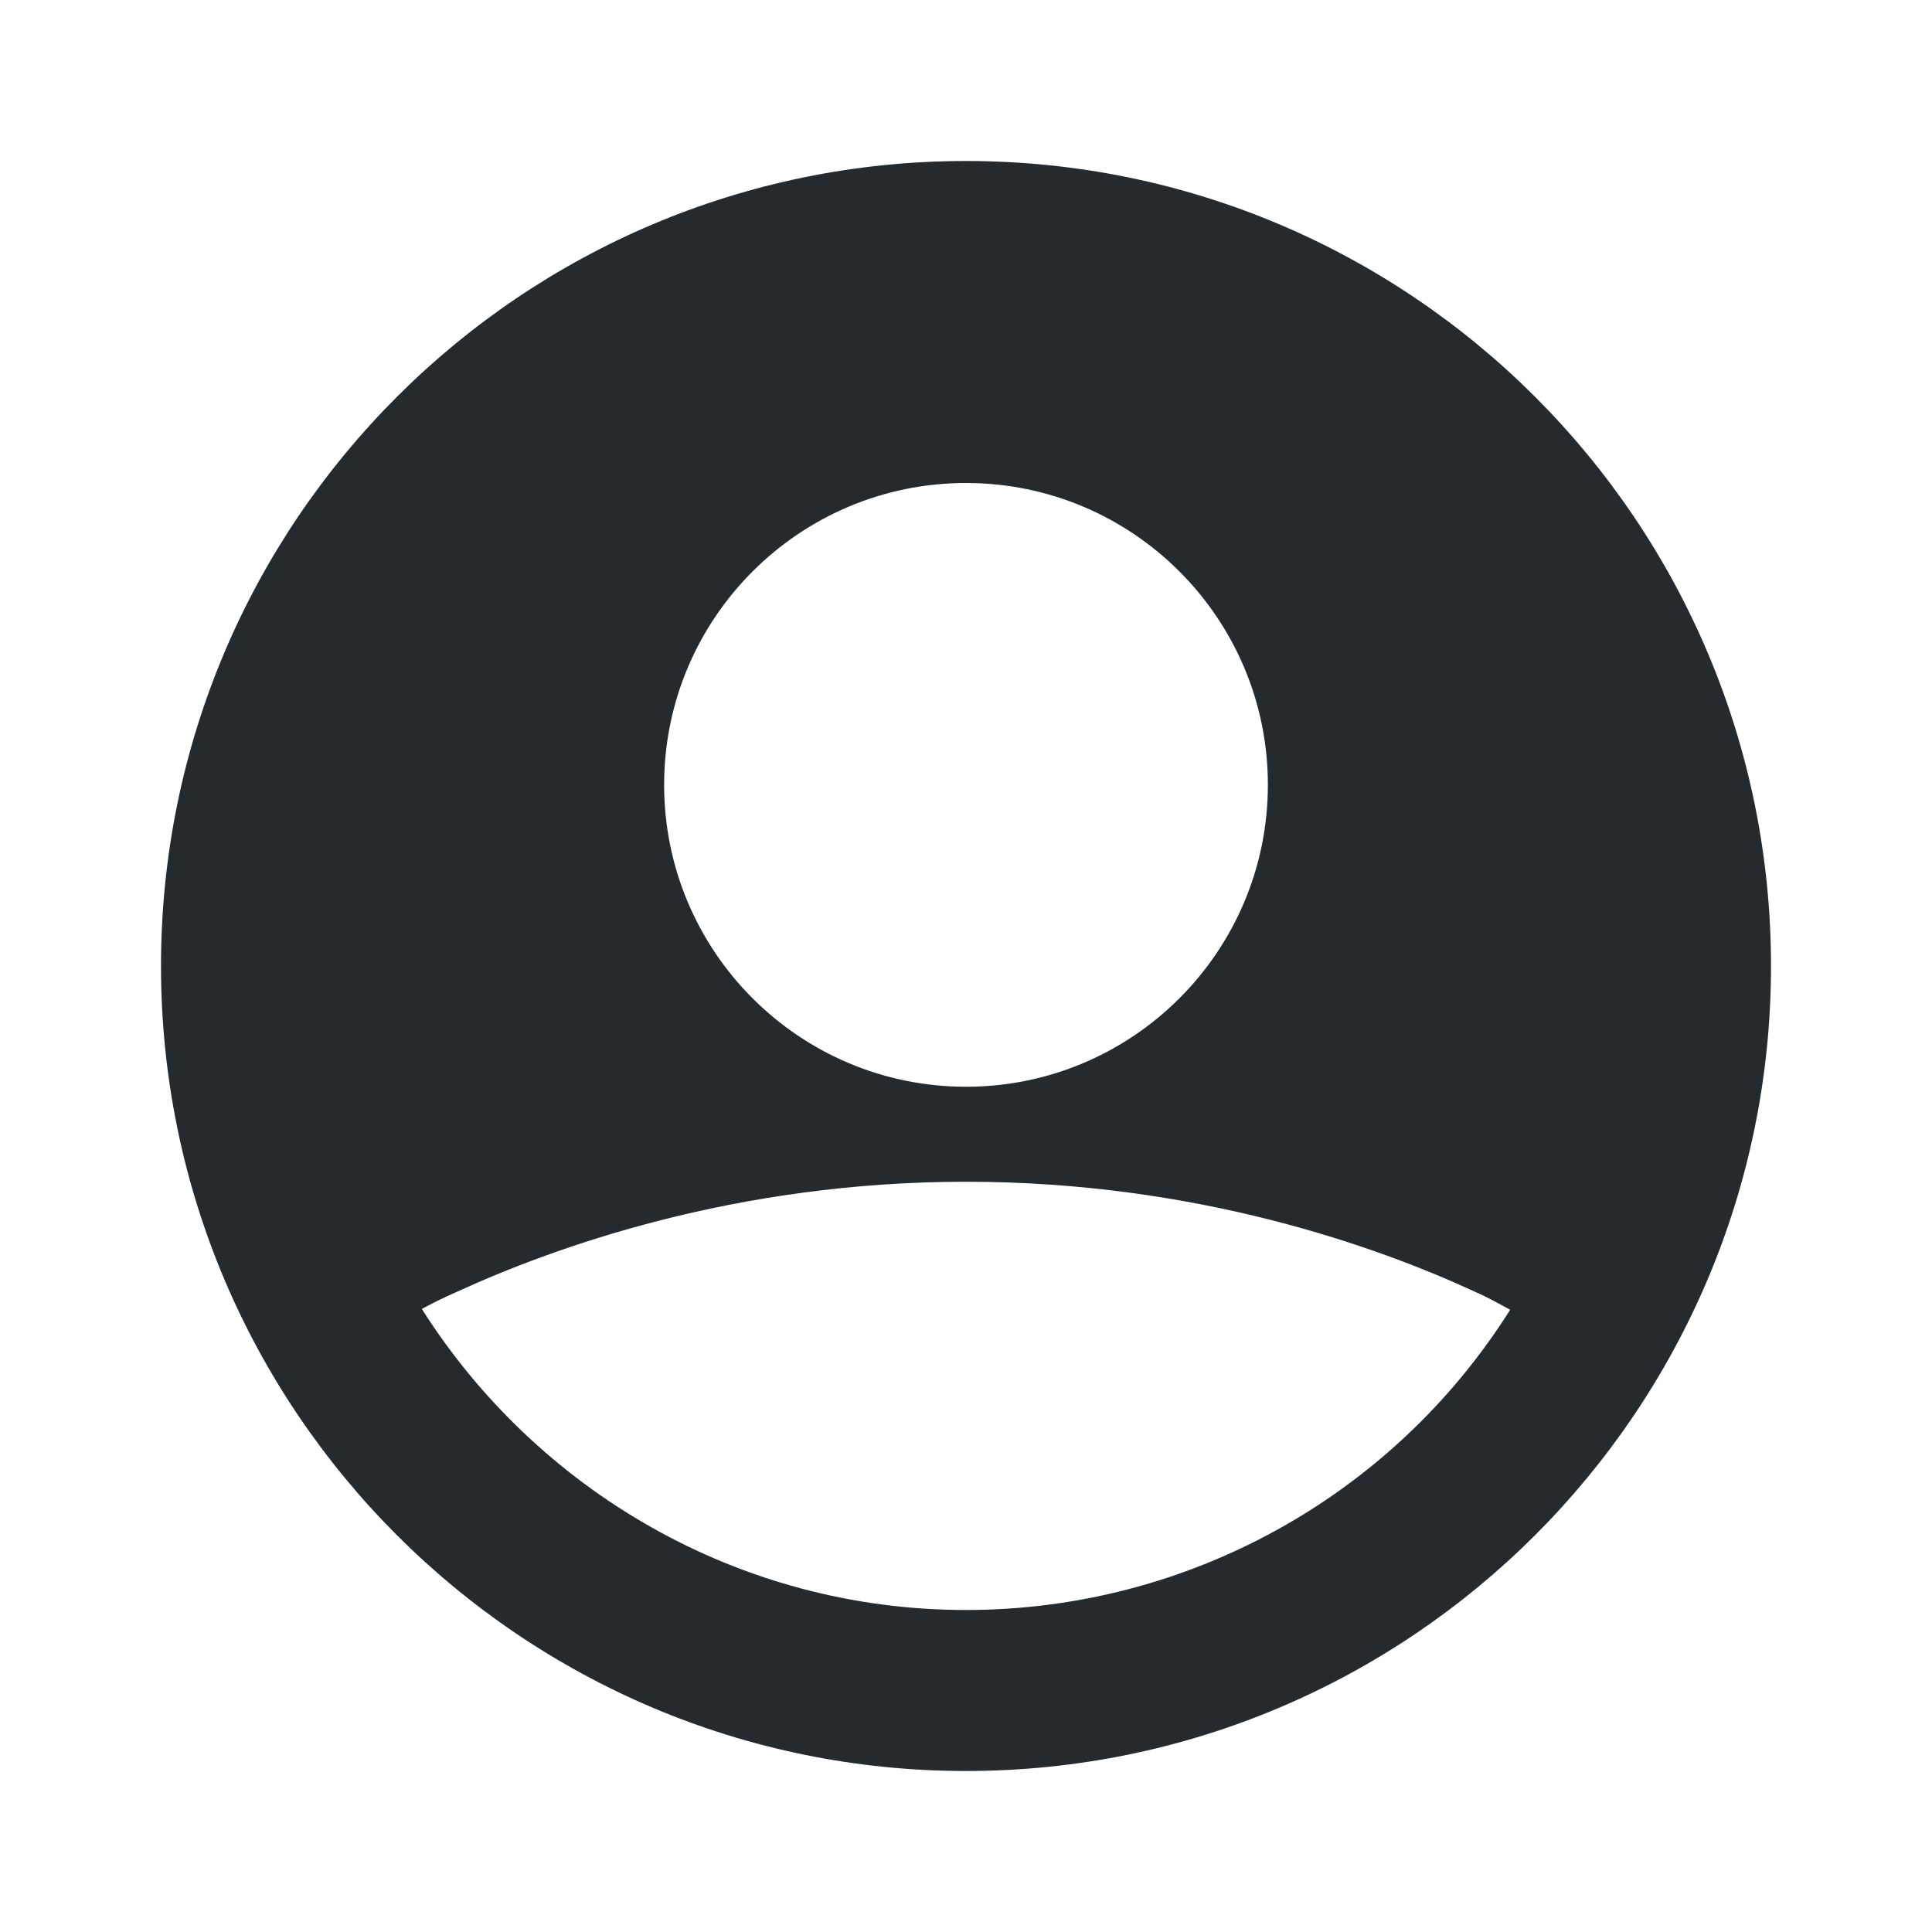
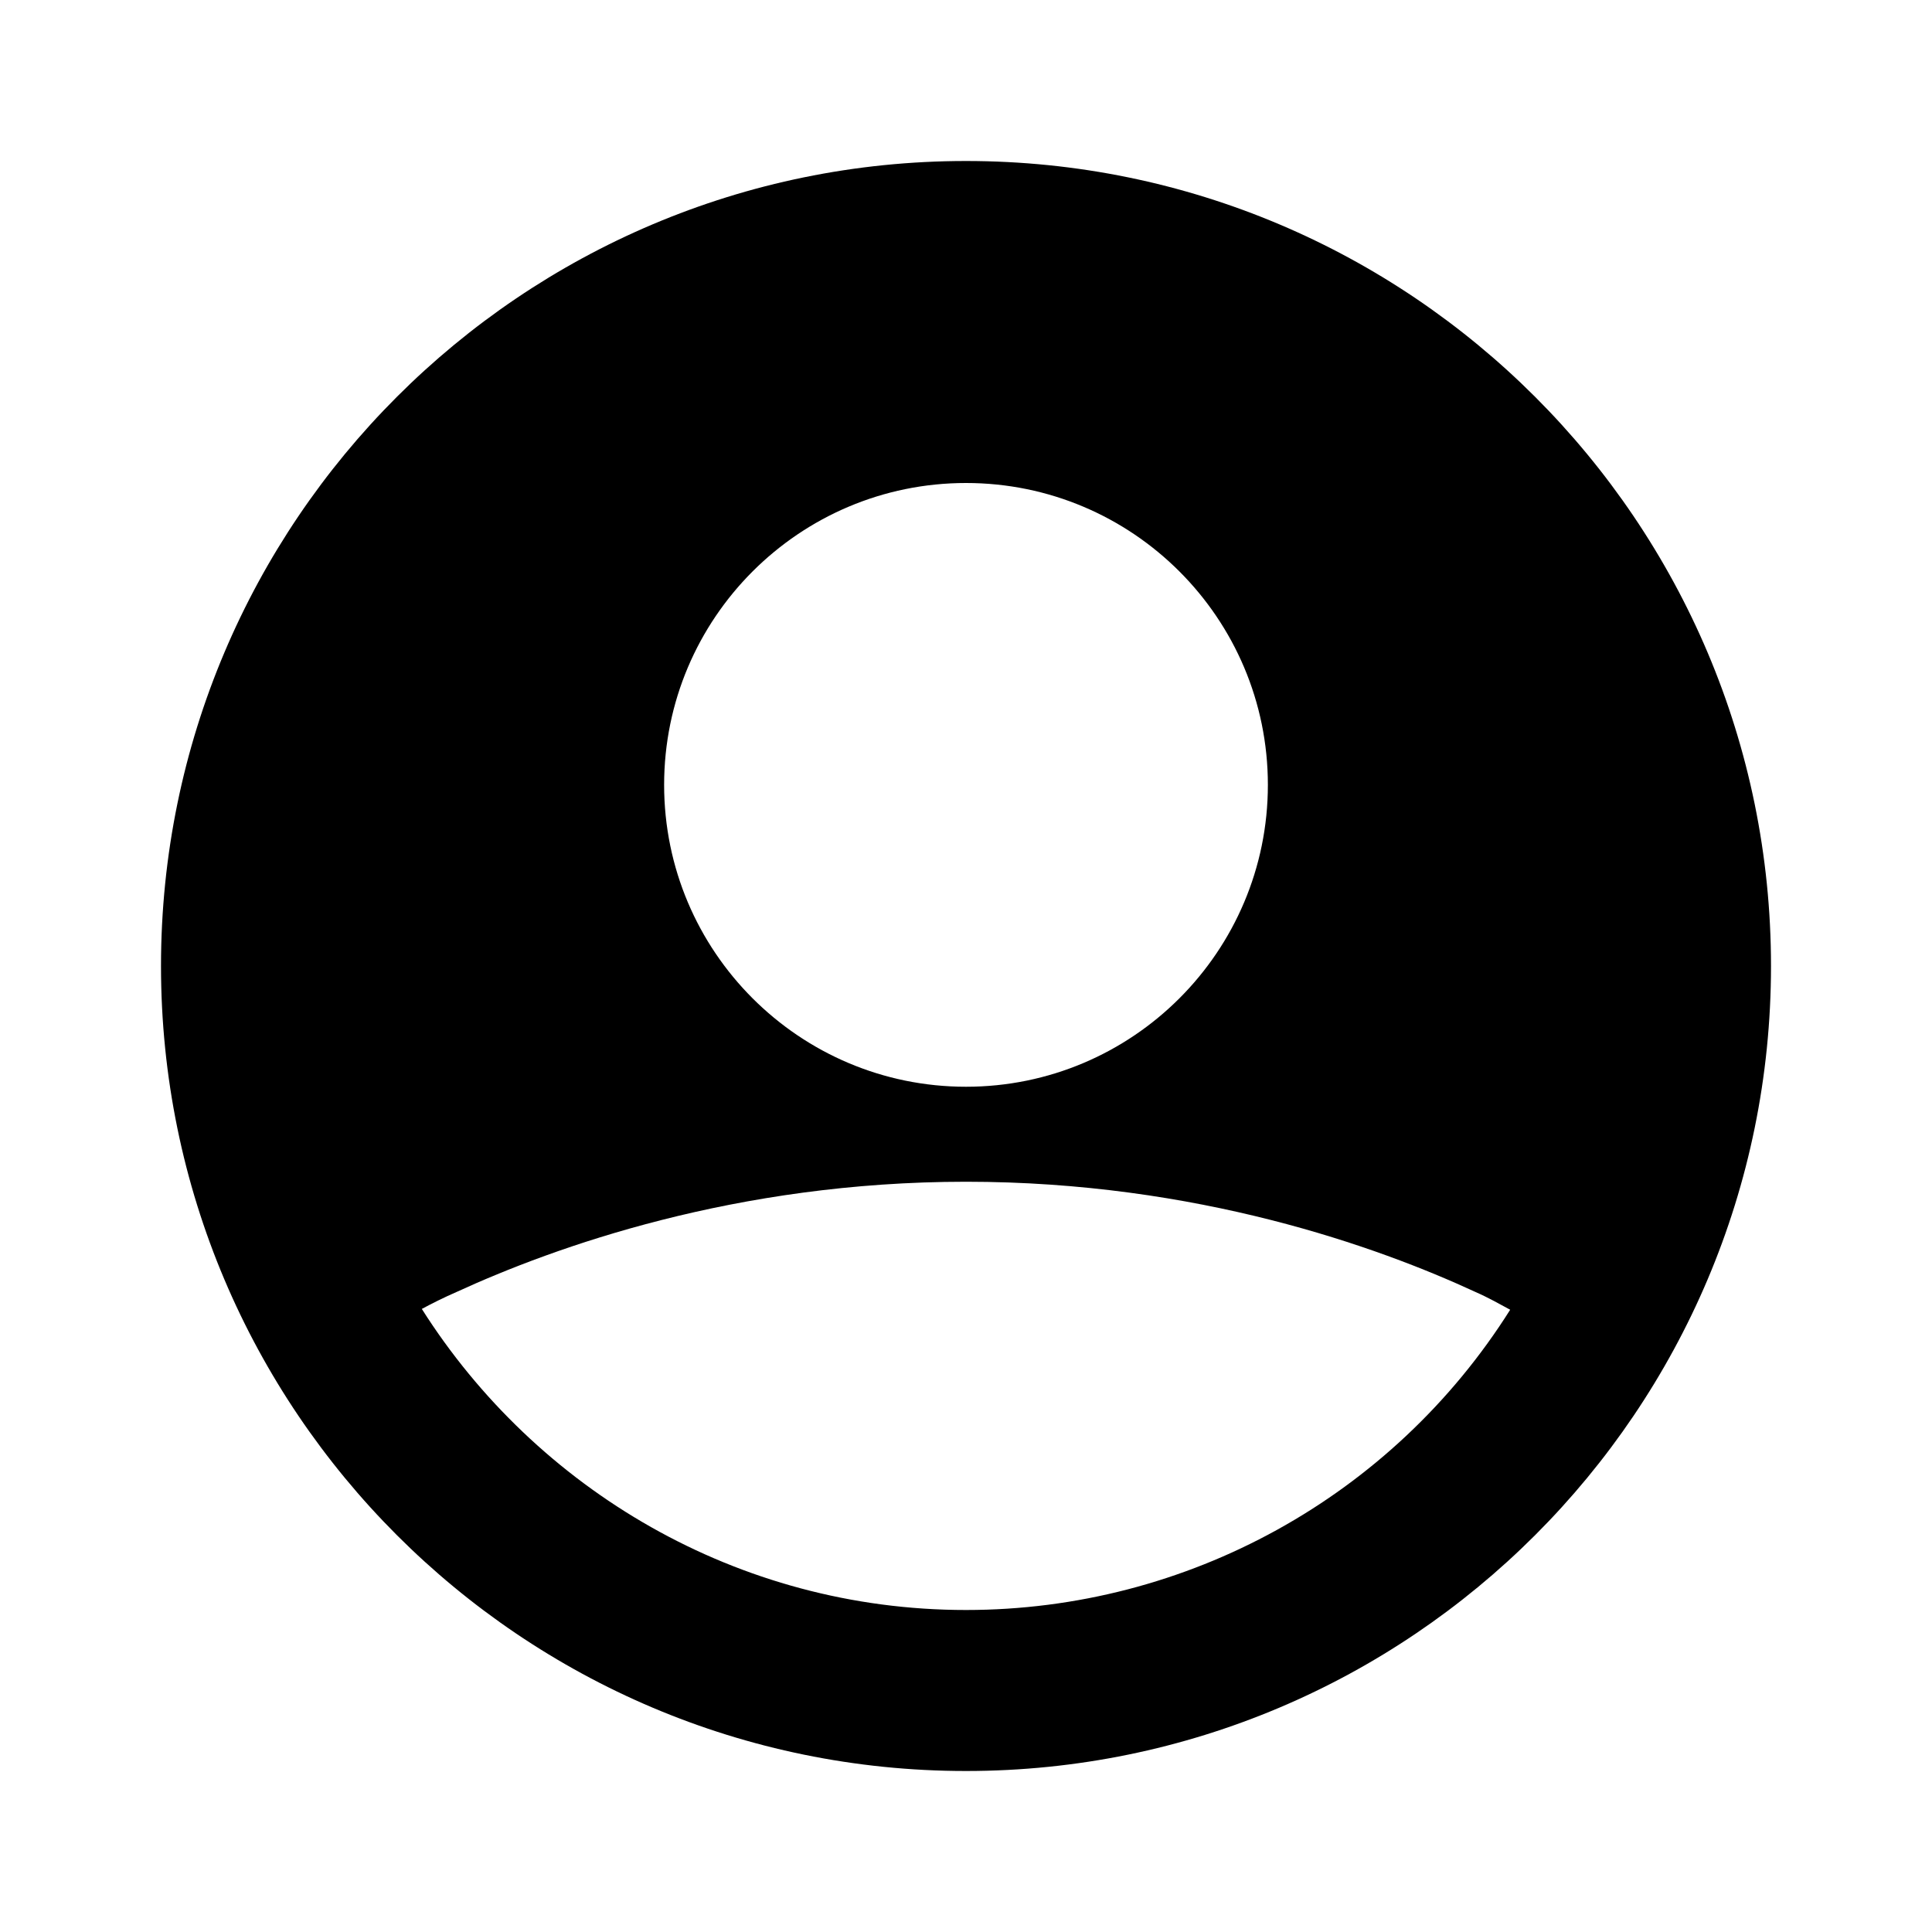
<svg xmlns="http://www.w3.org/2000/svg" width="24" height="24" fill="currentColor" viewBox="0 0 24 24">
-   <path fill="#252a2e" d="M12 2C6.48 2 2 6.48 2 12s4.48 10 10 10 10-4.48 10-10S17.52 2 12 2Zm0 4c2.07 0 3.75 1.68 3.75 3.75S14.07 13.5 12 13.5s-3.75-1.68-3.75-3.75S9.93 6 12 6Zm0 14c-2.84 0-5.34-1.5-6.76-3.74.13-.07.27-.14.43-.21 1.22-.56 3.47-1.37 6.33-1.37 2.87 0 5.12.81 6.33 1.37.16.07.3.15.43.22A7.988 7.988 0 0 1 12 20Z" />
+   <path d="M12 2C6.48 2 2 6.48 2 12s4.48 10 10 10 10-4.48 10-10S17.52 2 12 2Zm0 4c2.07 0 3.75 1.68 3.75 3.75S14.07 13.5 12 13.5s-3.75-1.68-3.75-3.75S9.93 6 12 6Zm0 14c-2.84 0-5.34-1.5-6.76-3.74.13-.07.27-.14.43-.21 1.22-.56 3.47-1.37 6.33-1.37 2.87 0 5.12.81 6.33 1.37.16.07.3.15.43.22A7.988 7.988 0 0 1 12 20Z" />
</svg>
